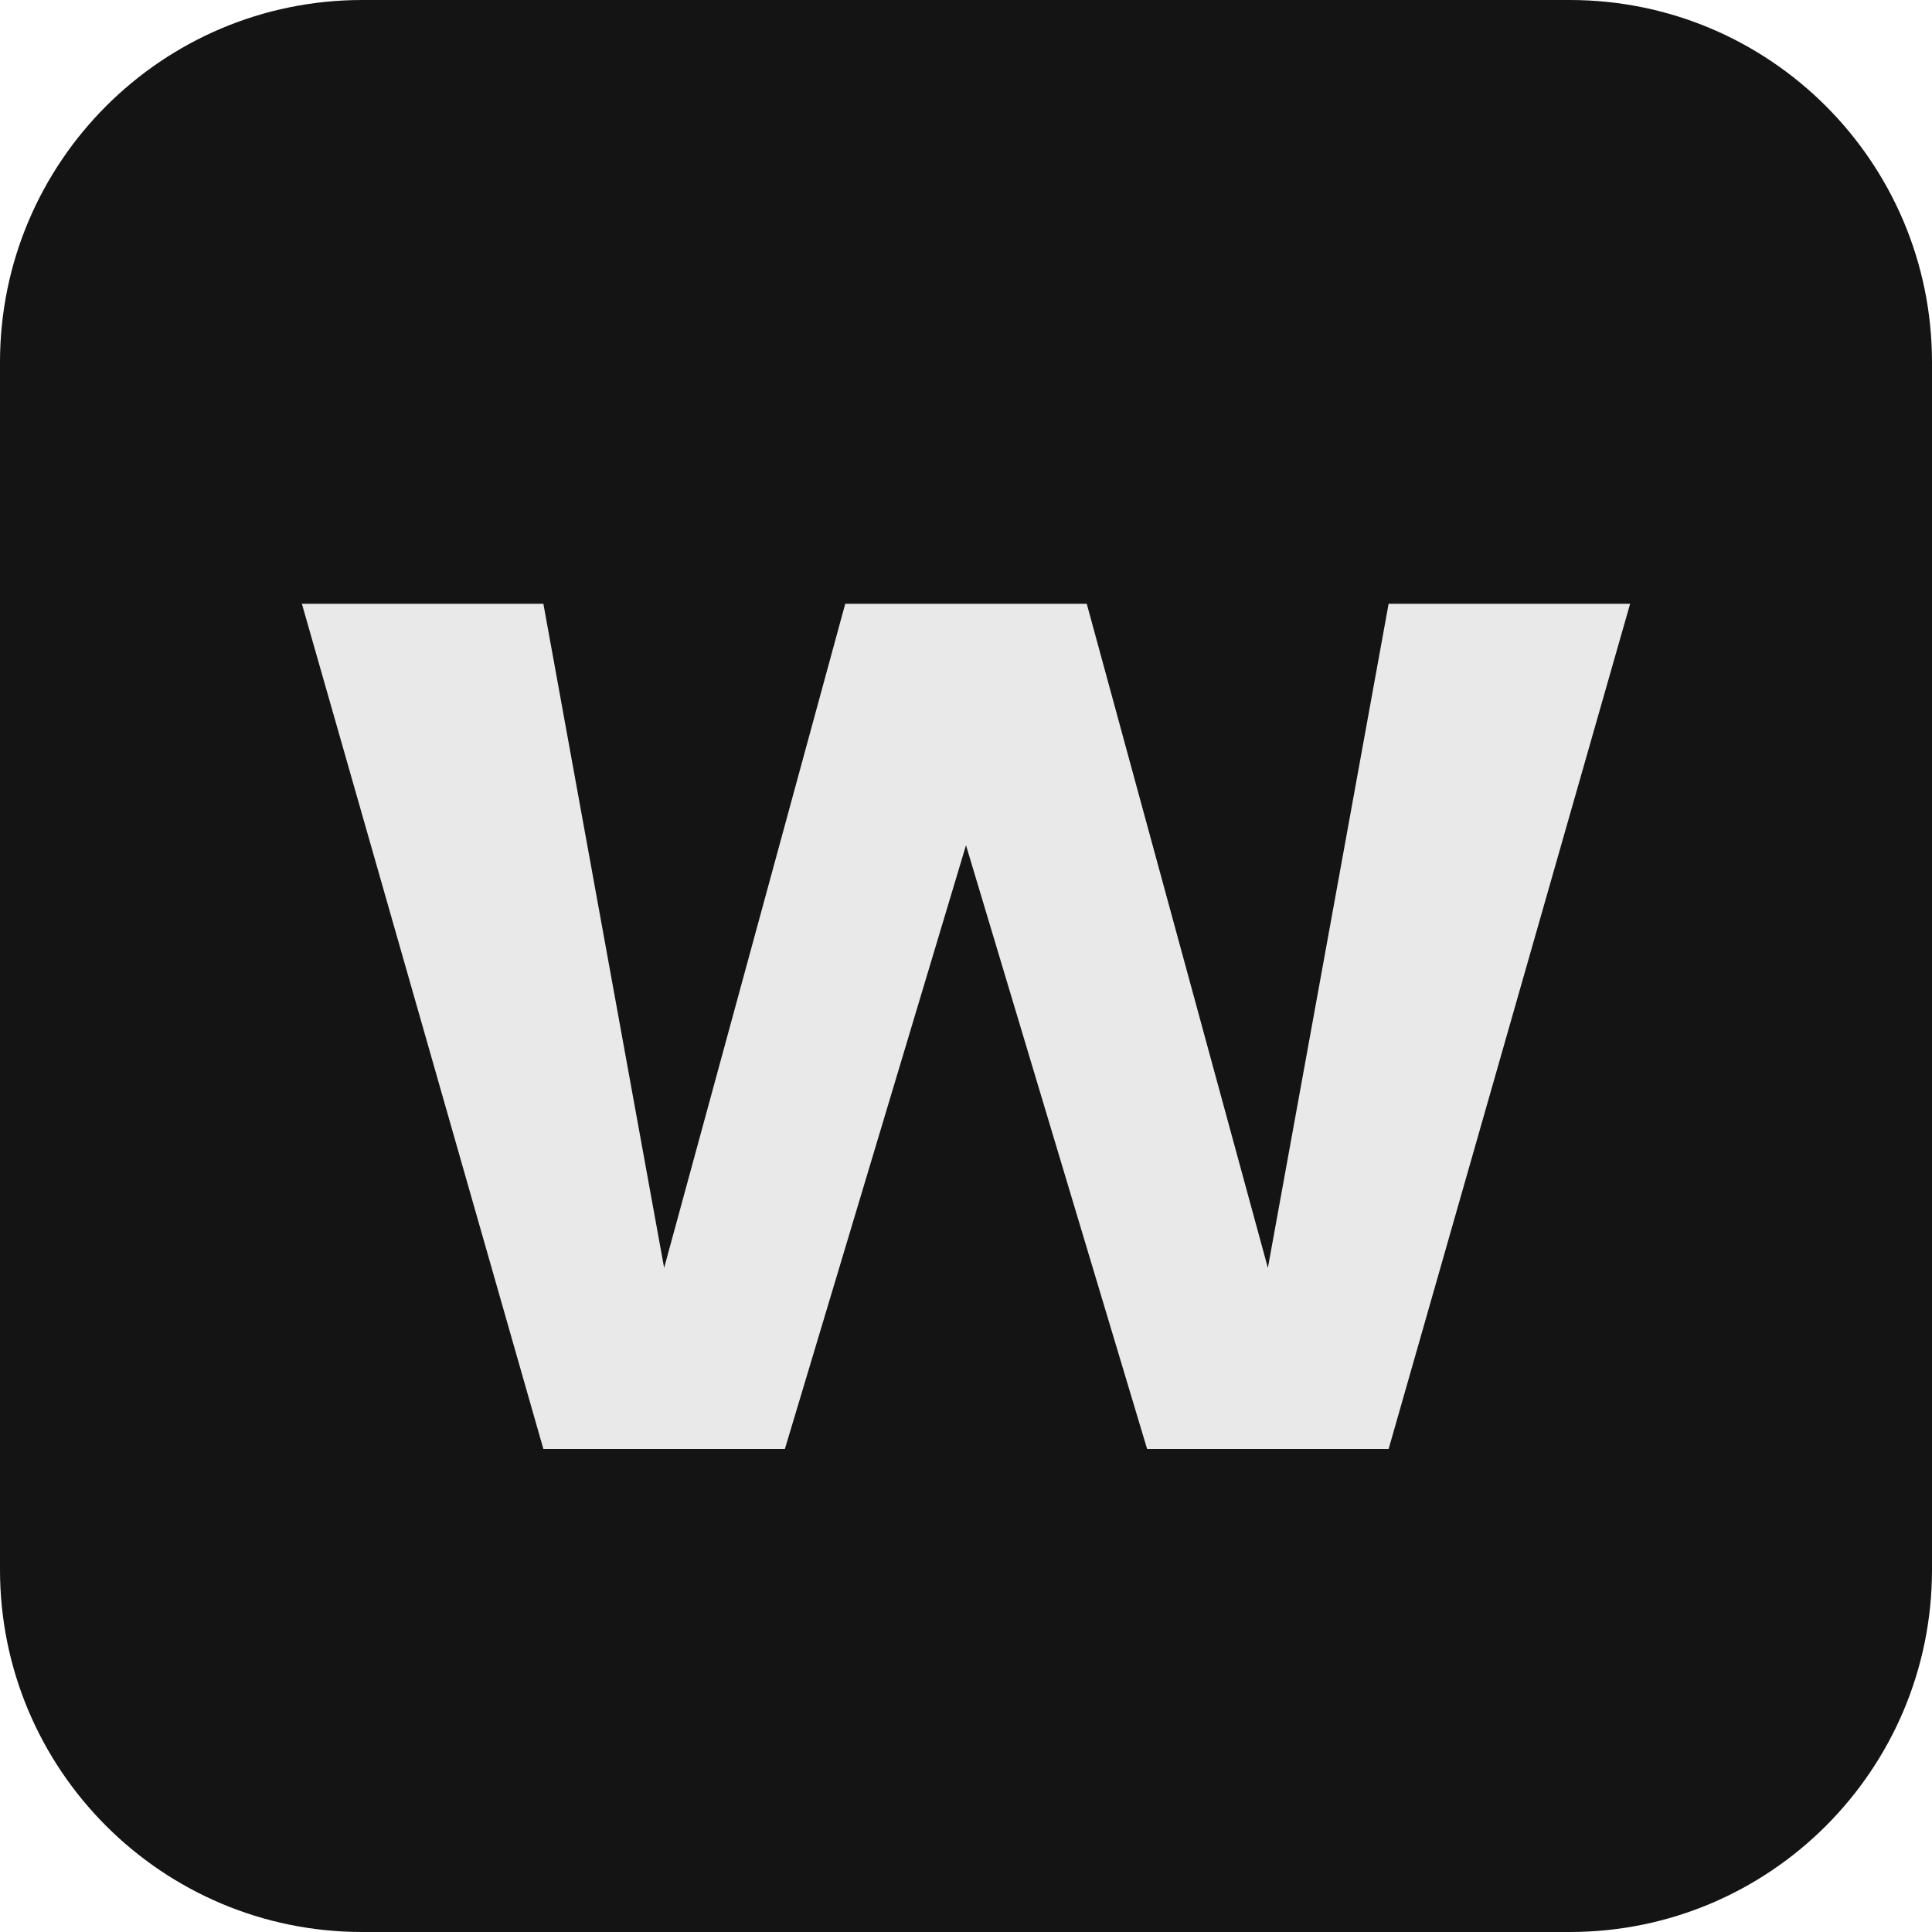
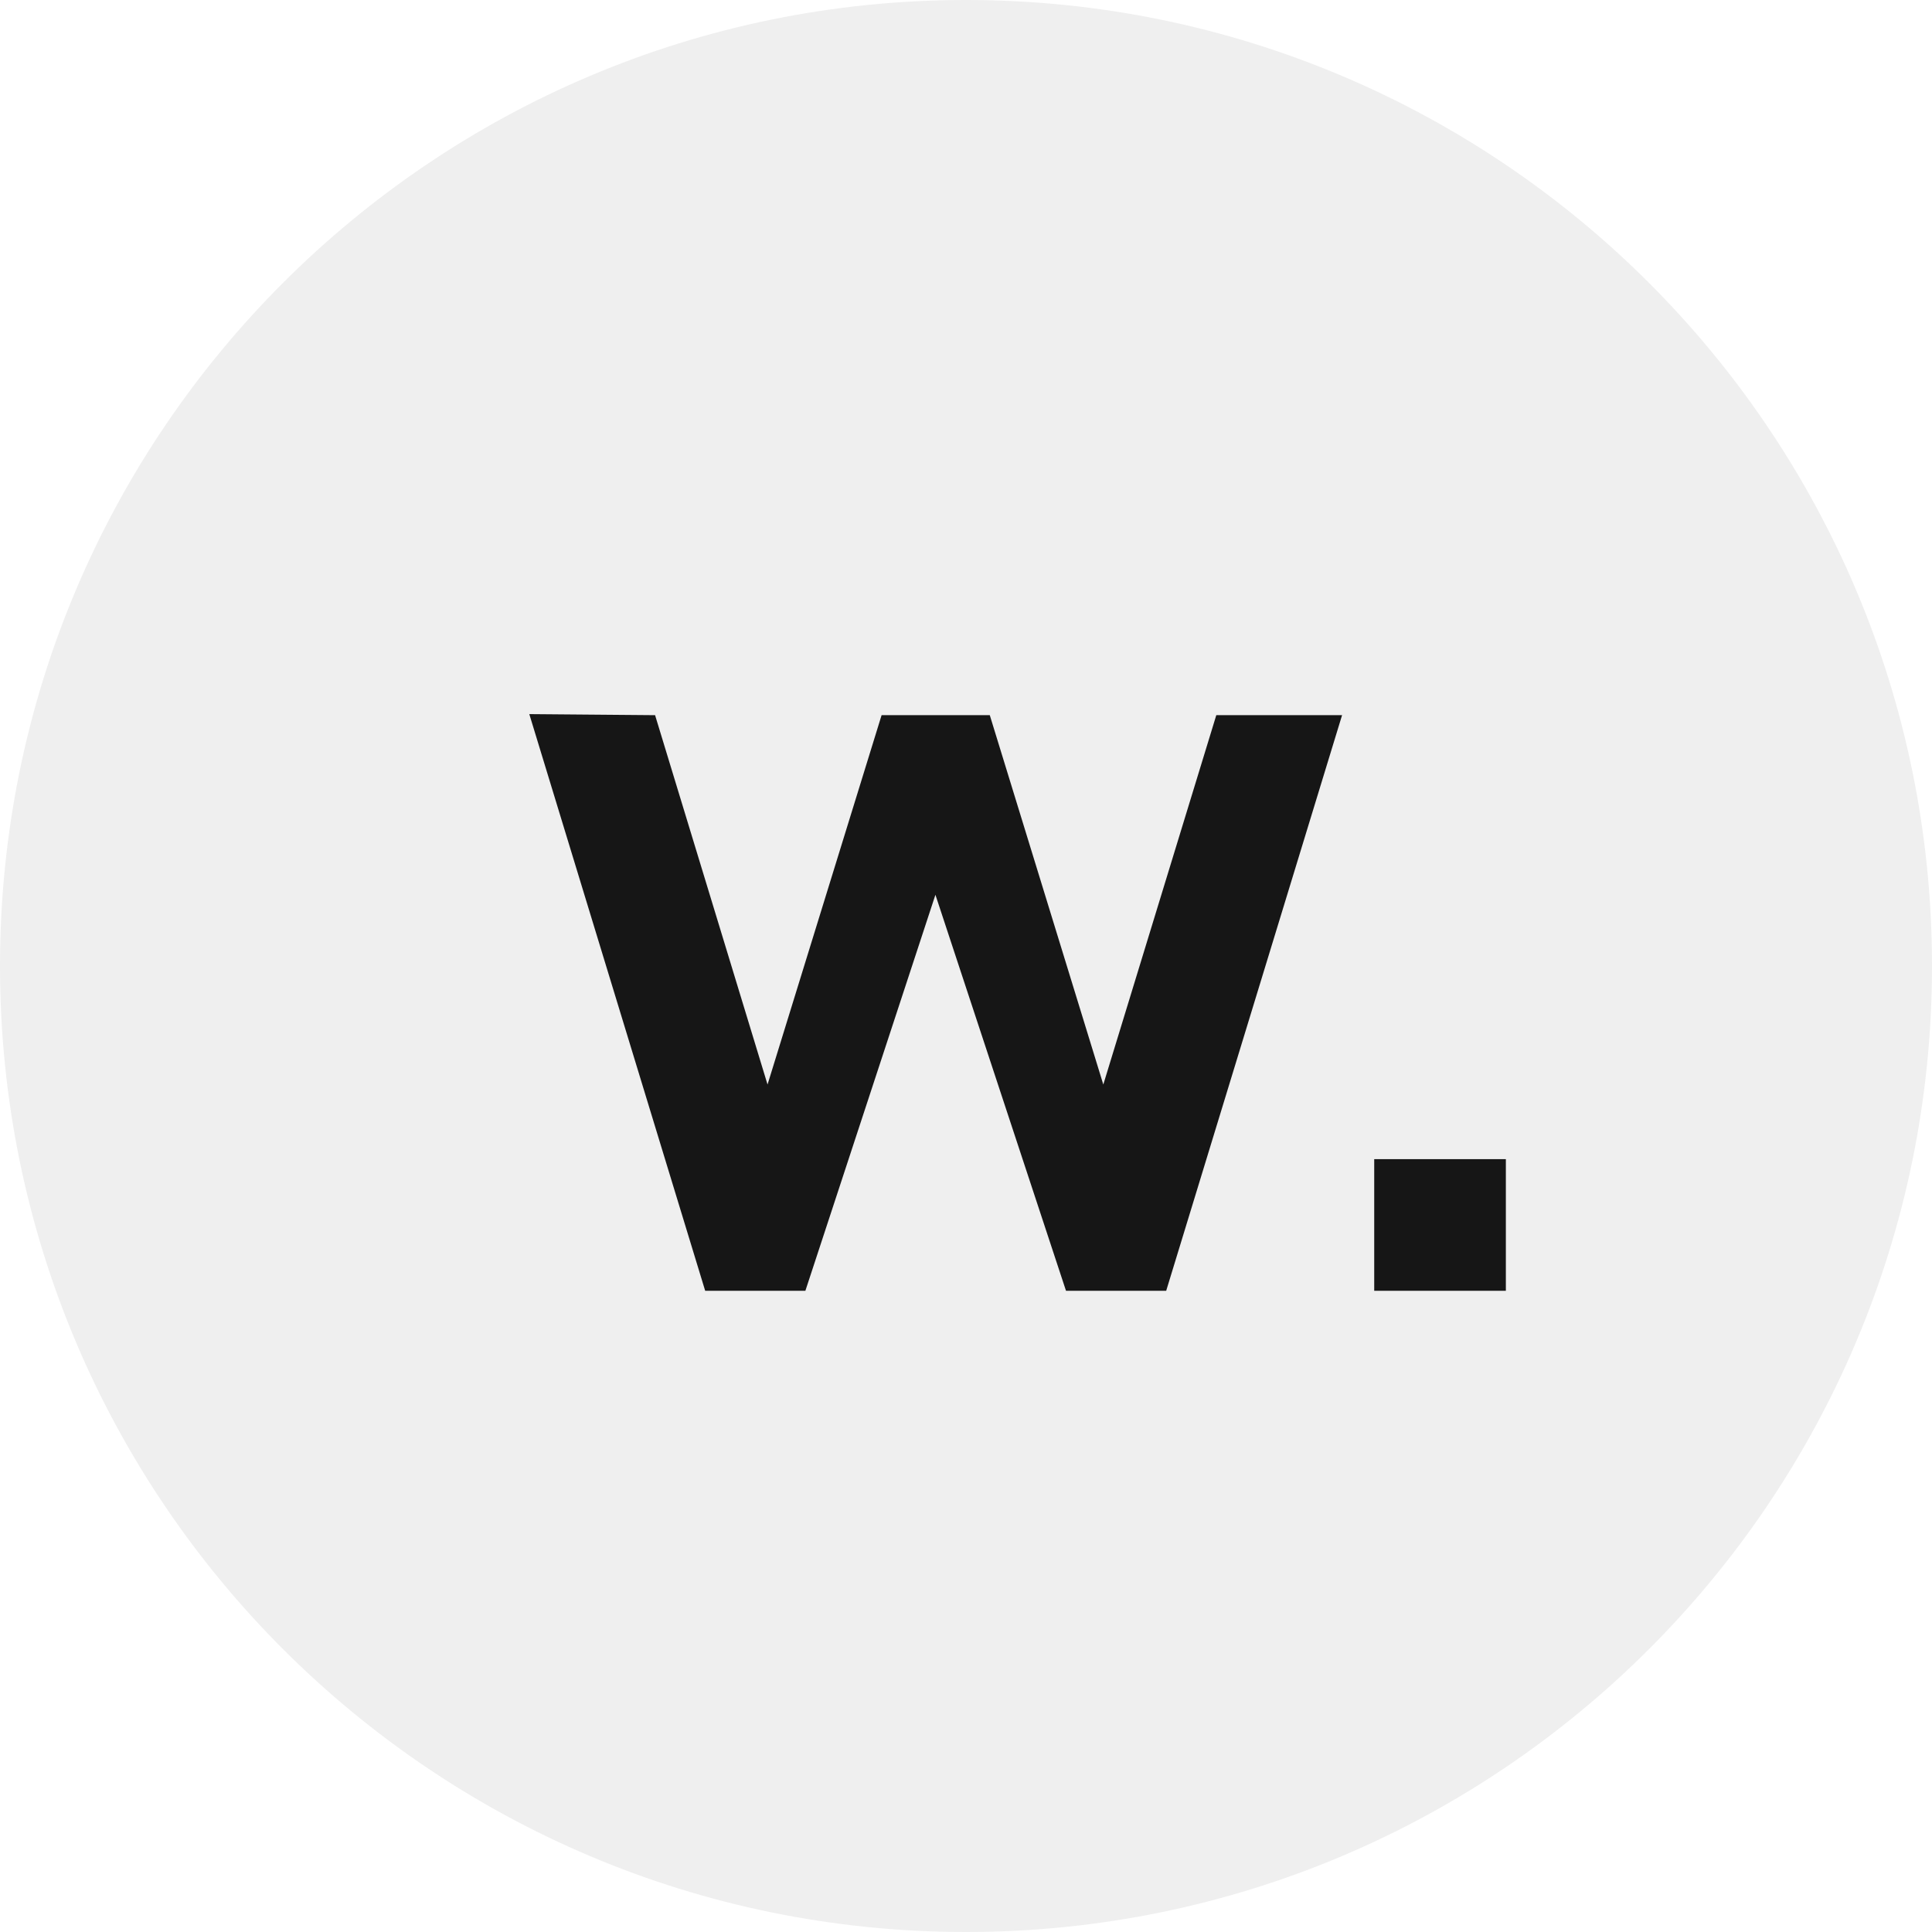
- <svg xmlns="http://www.w3.org/2000/svg" viewBox="0 0 64 64">
-   <rect width="64" height="64" rx="12" fill="#141414" />
-   <path fill="#e9e9e9" d="M10 20h8l4 22 6-22h8l6 22 4-22h8l-8 28h-8l-6-20-6 20h-8z" />
+ <svg xmlns="http://www.w3.org/2000/svg" width="232" height="232" viewBox="0 0 232 232" fill="none">
+   <rect width="232" height="232" rx="116" fill="#EFEFEF" />
+   <path d="M84.68 155L63.56 85.752L78.664 85.88L92.168 130.232L105.864 85.88H118.856L132.488 130.232L146.056 85.88H161.16L140.04 155H128.008L112.328 107.448L96.712 155H84.68ZM165.02 155V139.192H180.828V155H165.02Z" fill="#161616" />
</svg>
